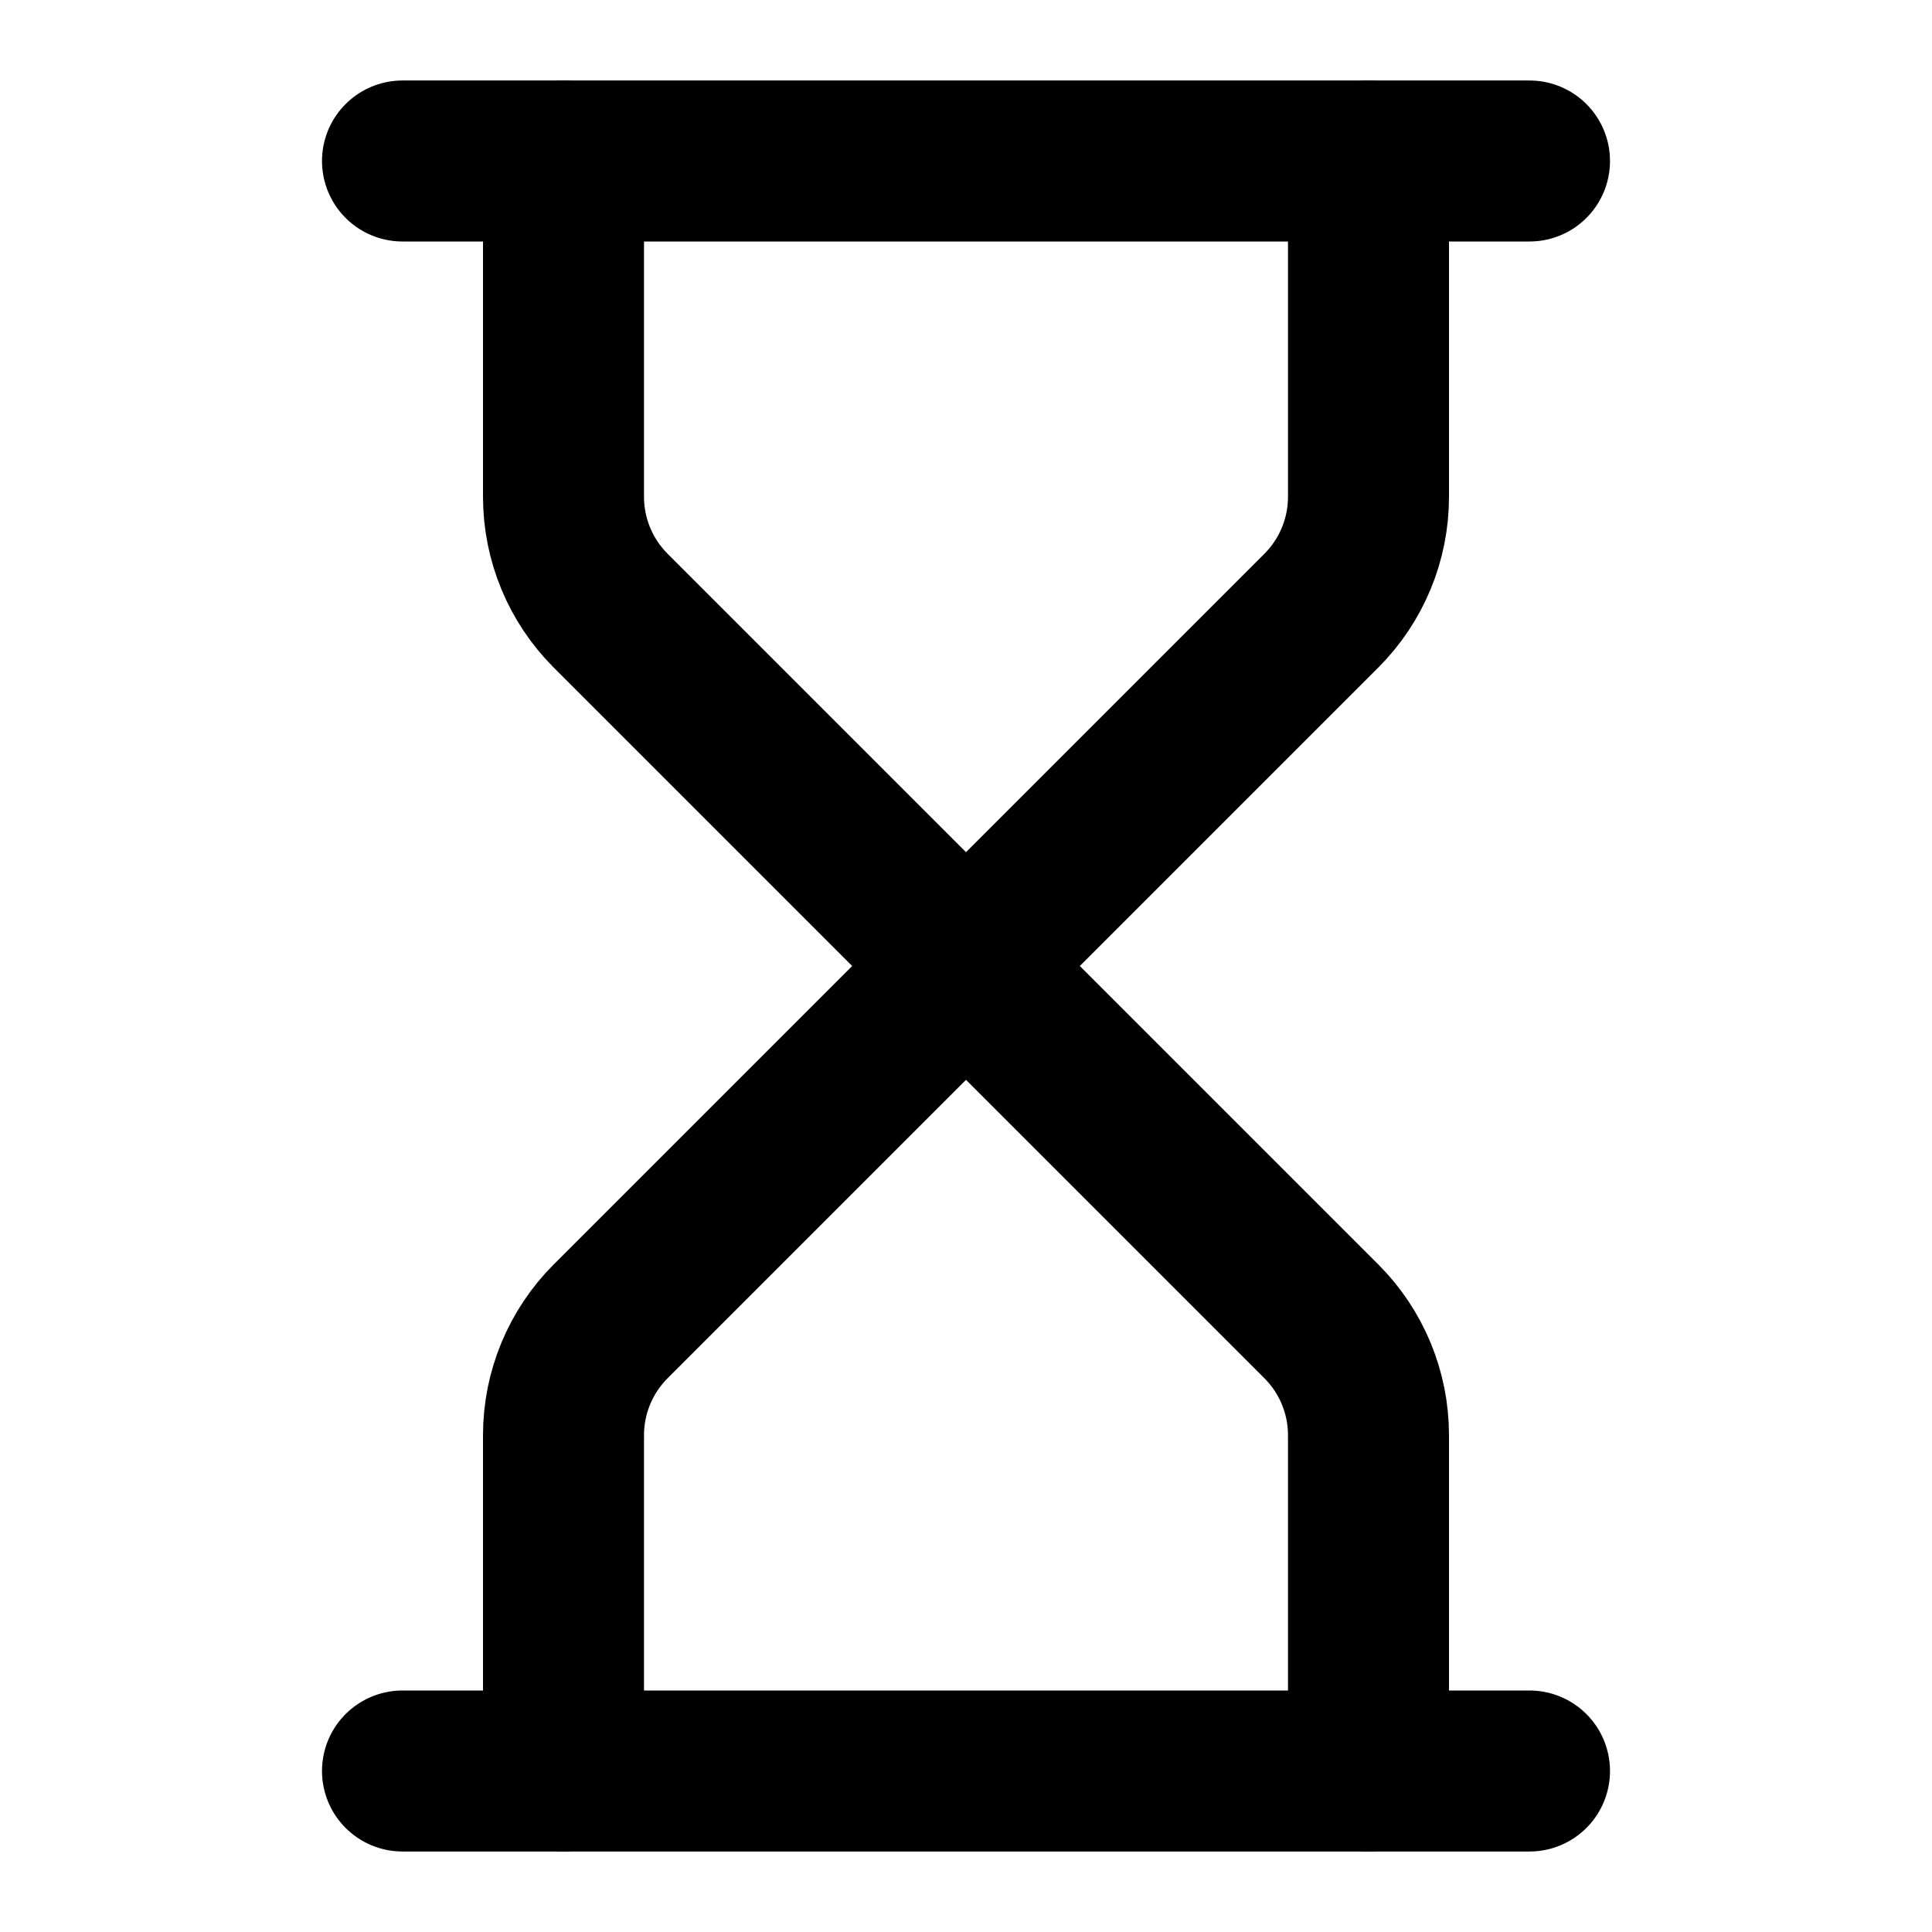
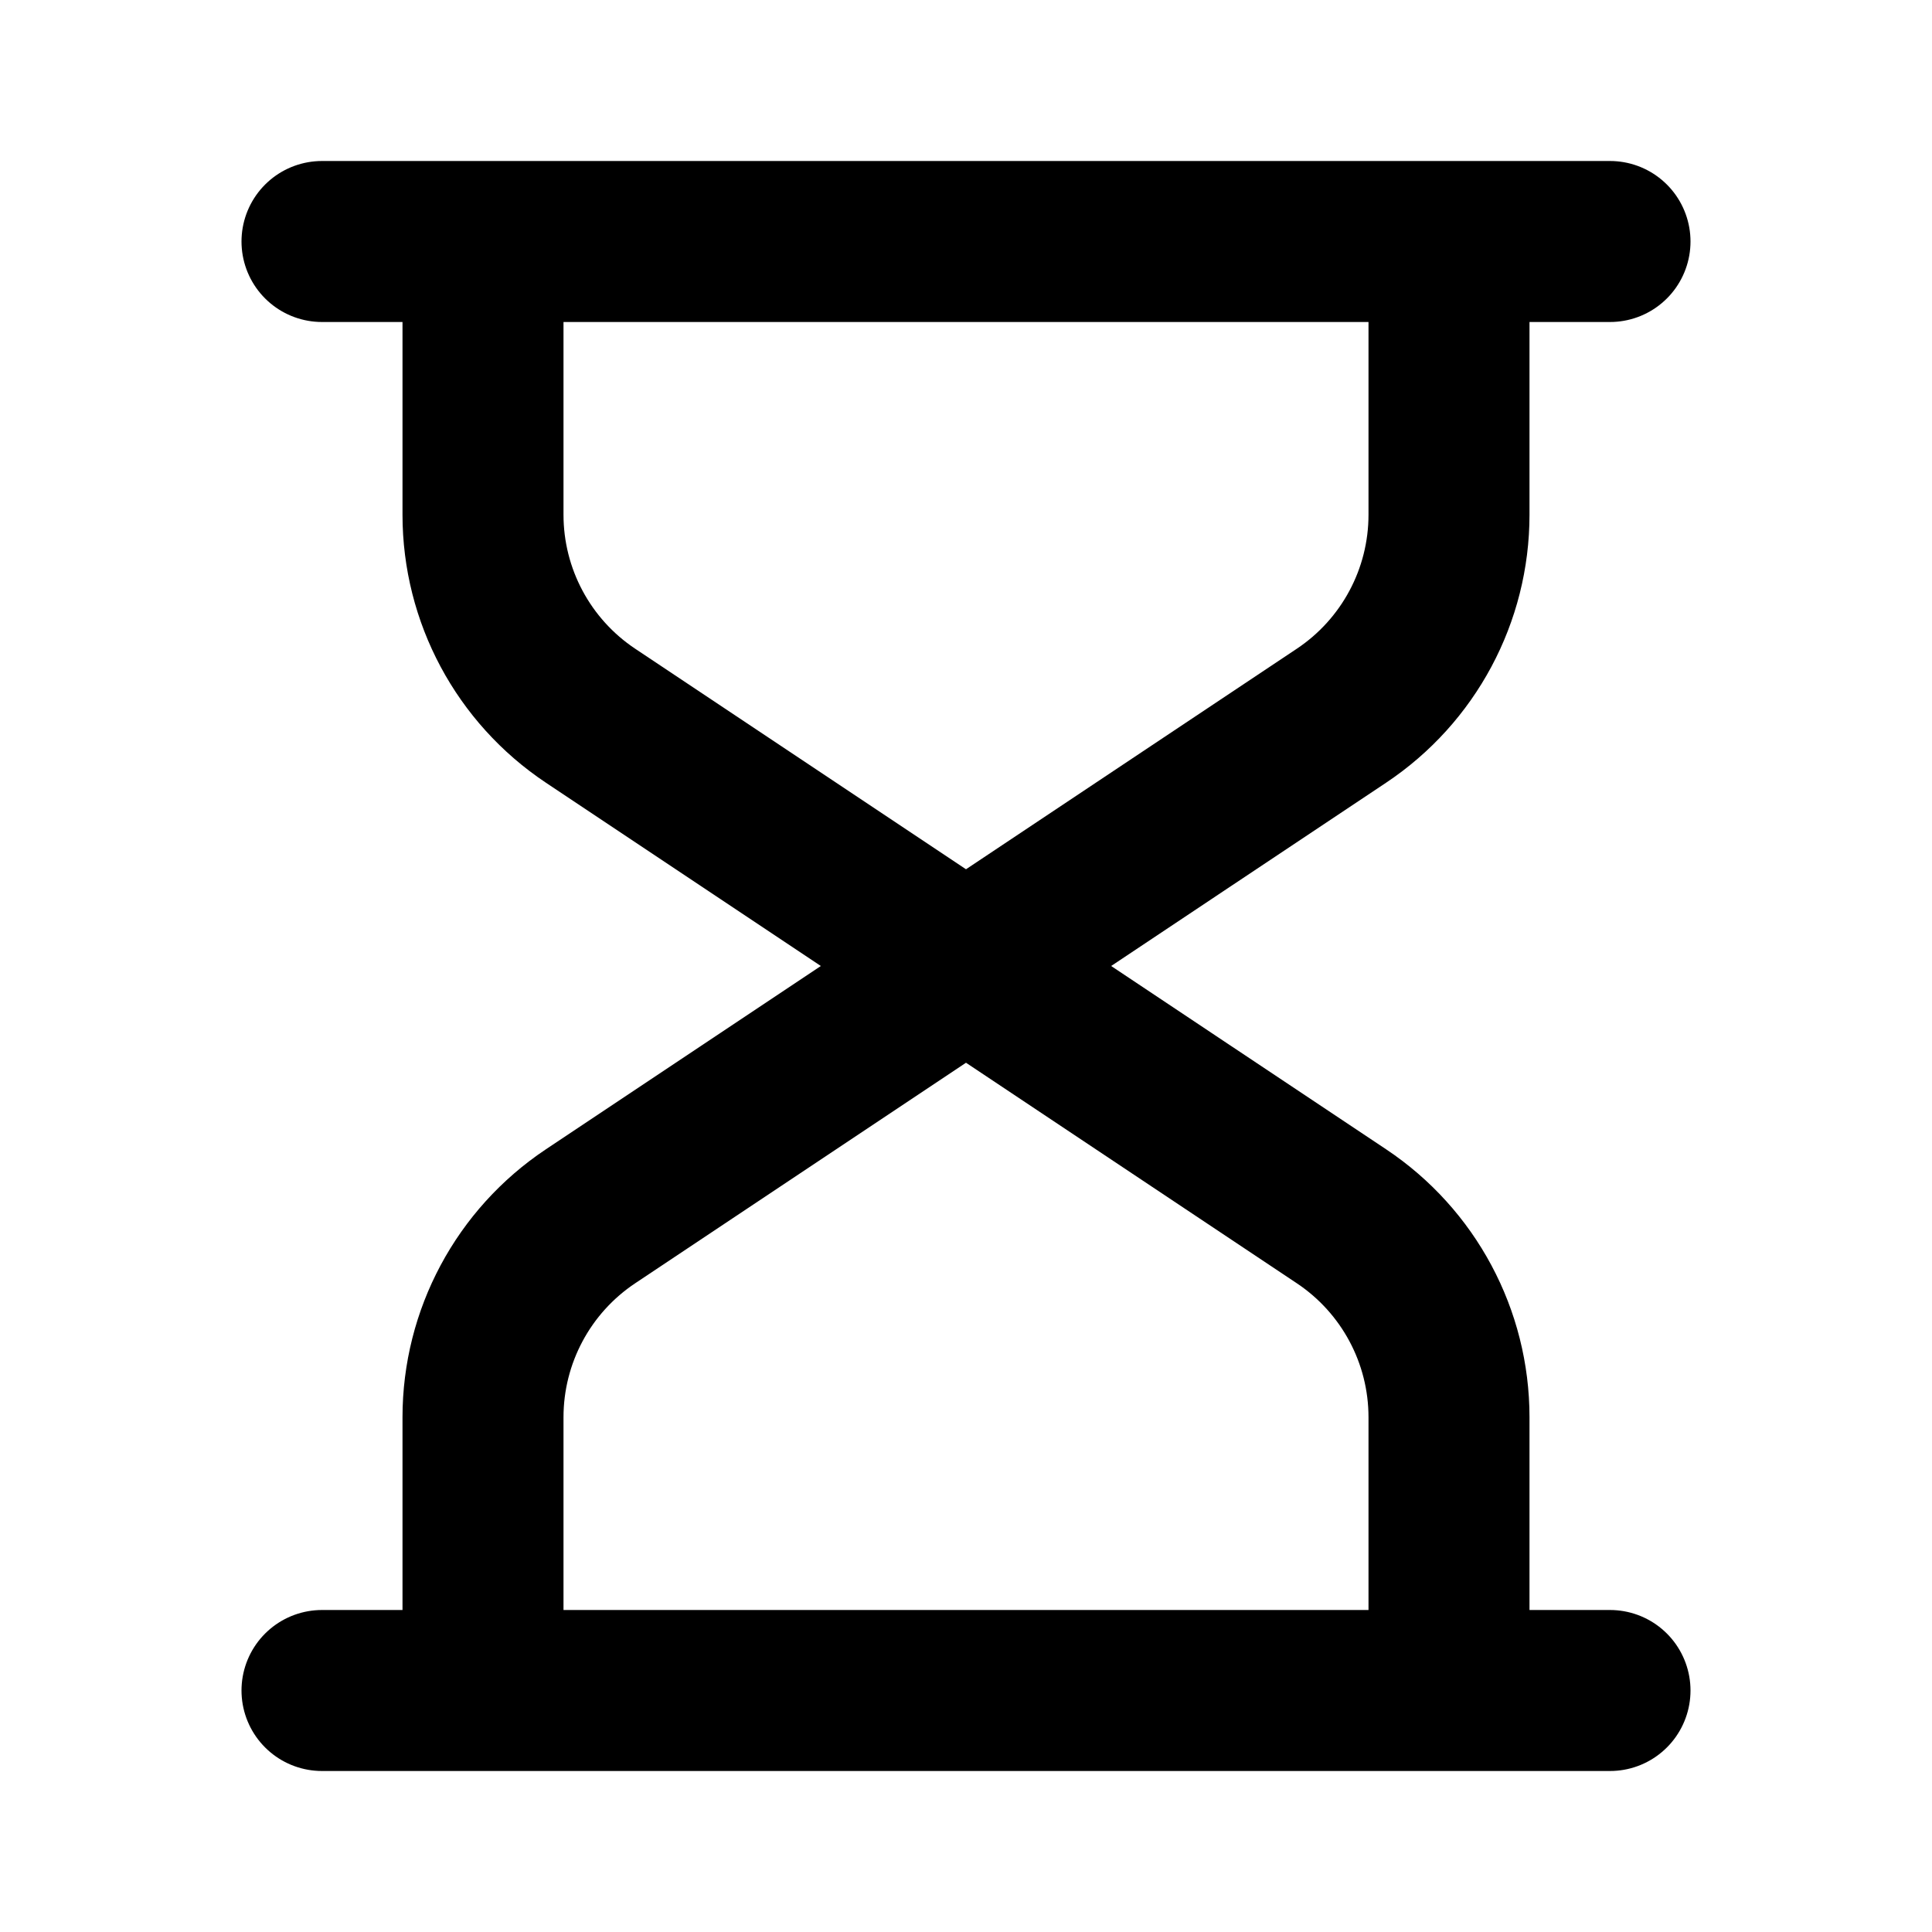
- <svg xmlns="http://www.w3.org/2000/svg" viewBox="0 0 24 24" fill="none" stroke="currentColor" stroke-width="2" stroke-linecap="round" stroke-linejoin="round" data-nika="builtin/wait" aria-hidden="true">
-   <path d="M5 22h14" />
-   <path d="M5 2h14" />
-   <path d="M17 22v-4.172a2 2 0 0 0-.586-1.414L12 12l-4.414 4.414A2 2 0 0 0 7 17.828V22" />
-   <path d="M7 2v4.172a2 2 0 0 0 .586 1.414L12 12l4.414-4.414A2 2 0 0 0 17 6.172V2" />
+ <svg xmlns="http://www.w3.org/2000/svg" viewBox="0 0 24 24" fill="none" data-nika="builtin/wait" aria-hidden="true">
+   <path d="M12 12L7.336 8.891C6.501 8.334 6 7.398 6 6.394V3H18V6.394C18 7.398 17.499 8.334 16.664 8.891L12 12ZM12 12L16.664 15.109C17.499 15.666 18 16.602 18 17.606V21H6V17.606C6 16.602 6.501 15.666 7.336 15.109L12 12ZM20 21H4M20 3H4" stroke="currentColor" stroke-width="2" stroke-linecap="round" stroke-linejoin="round" />
</svg>
